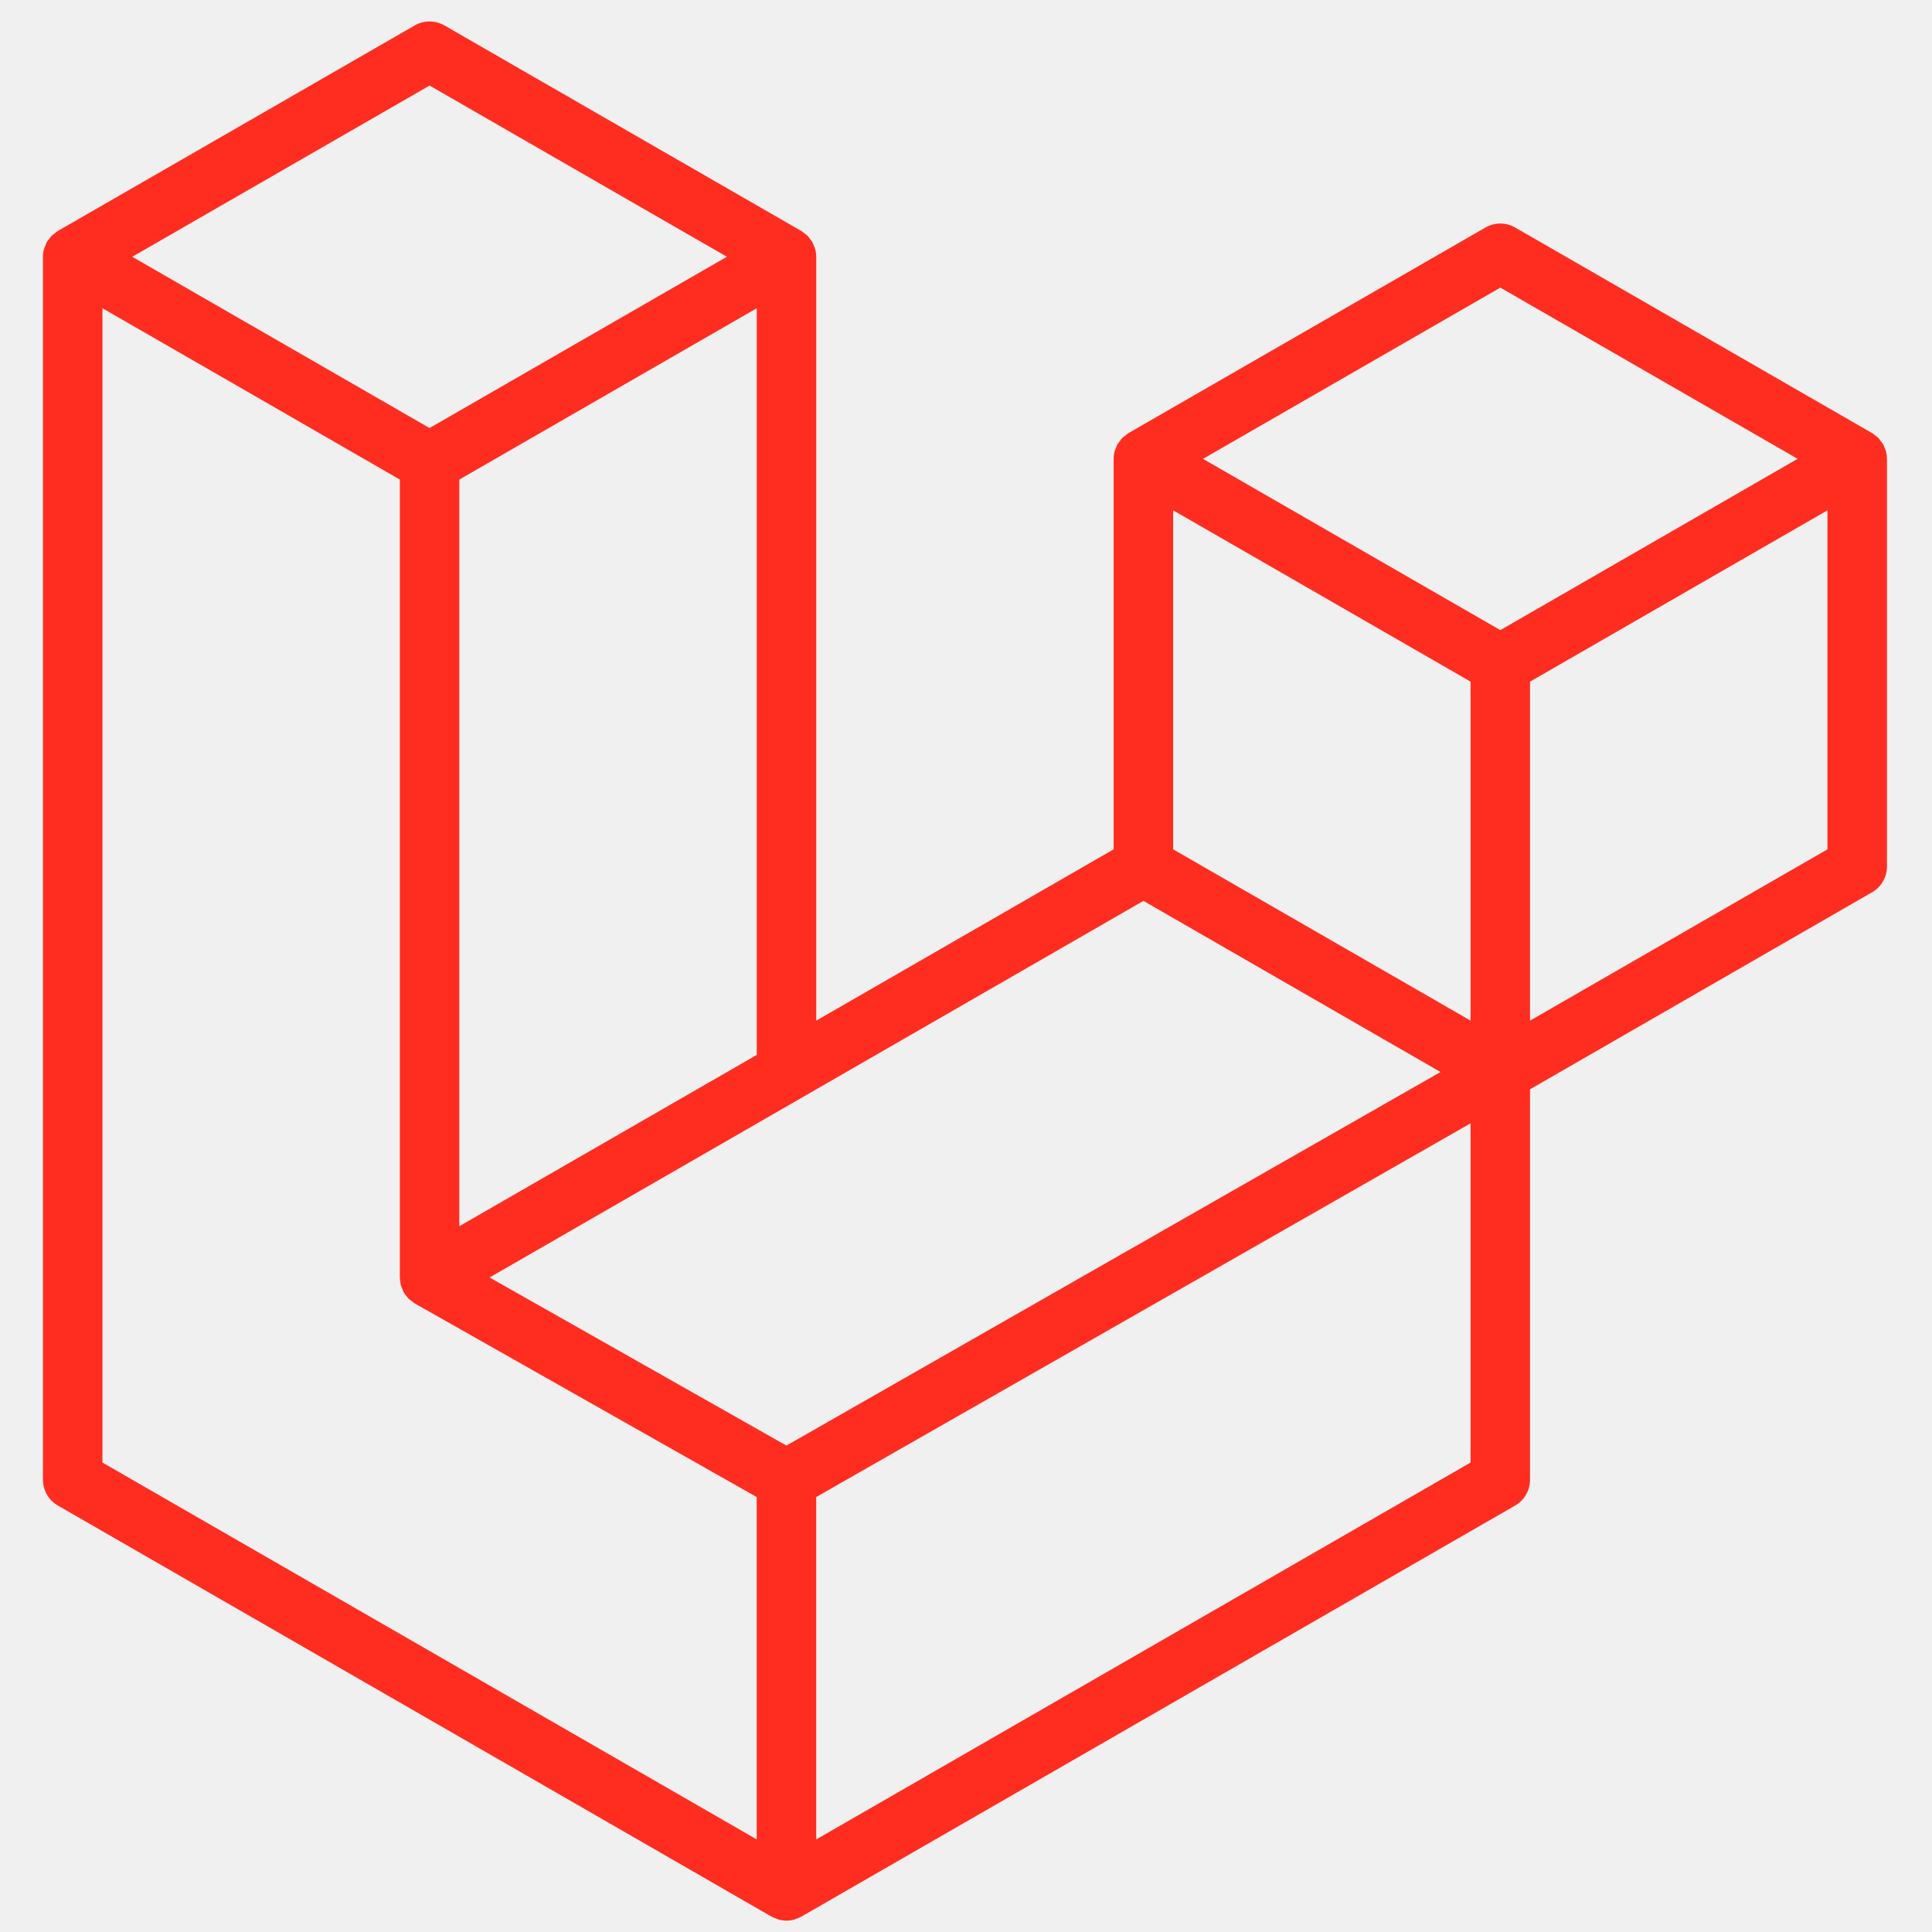
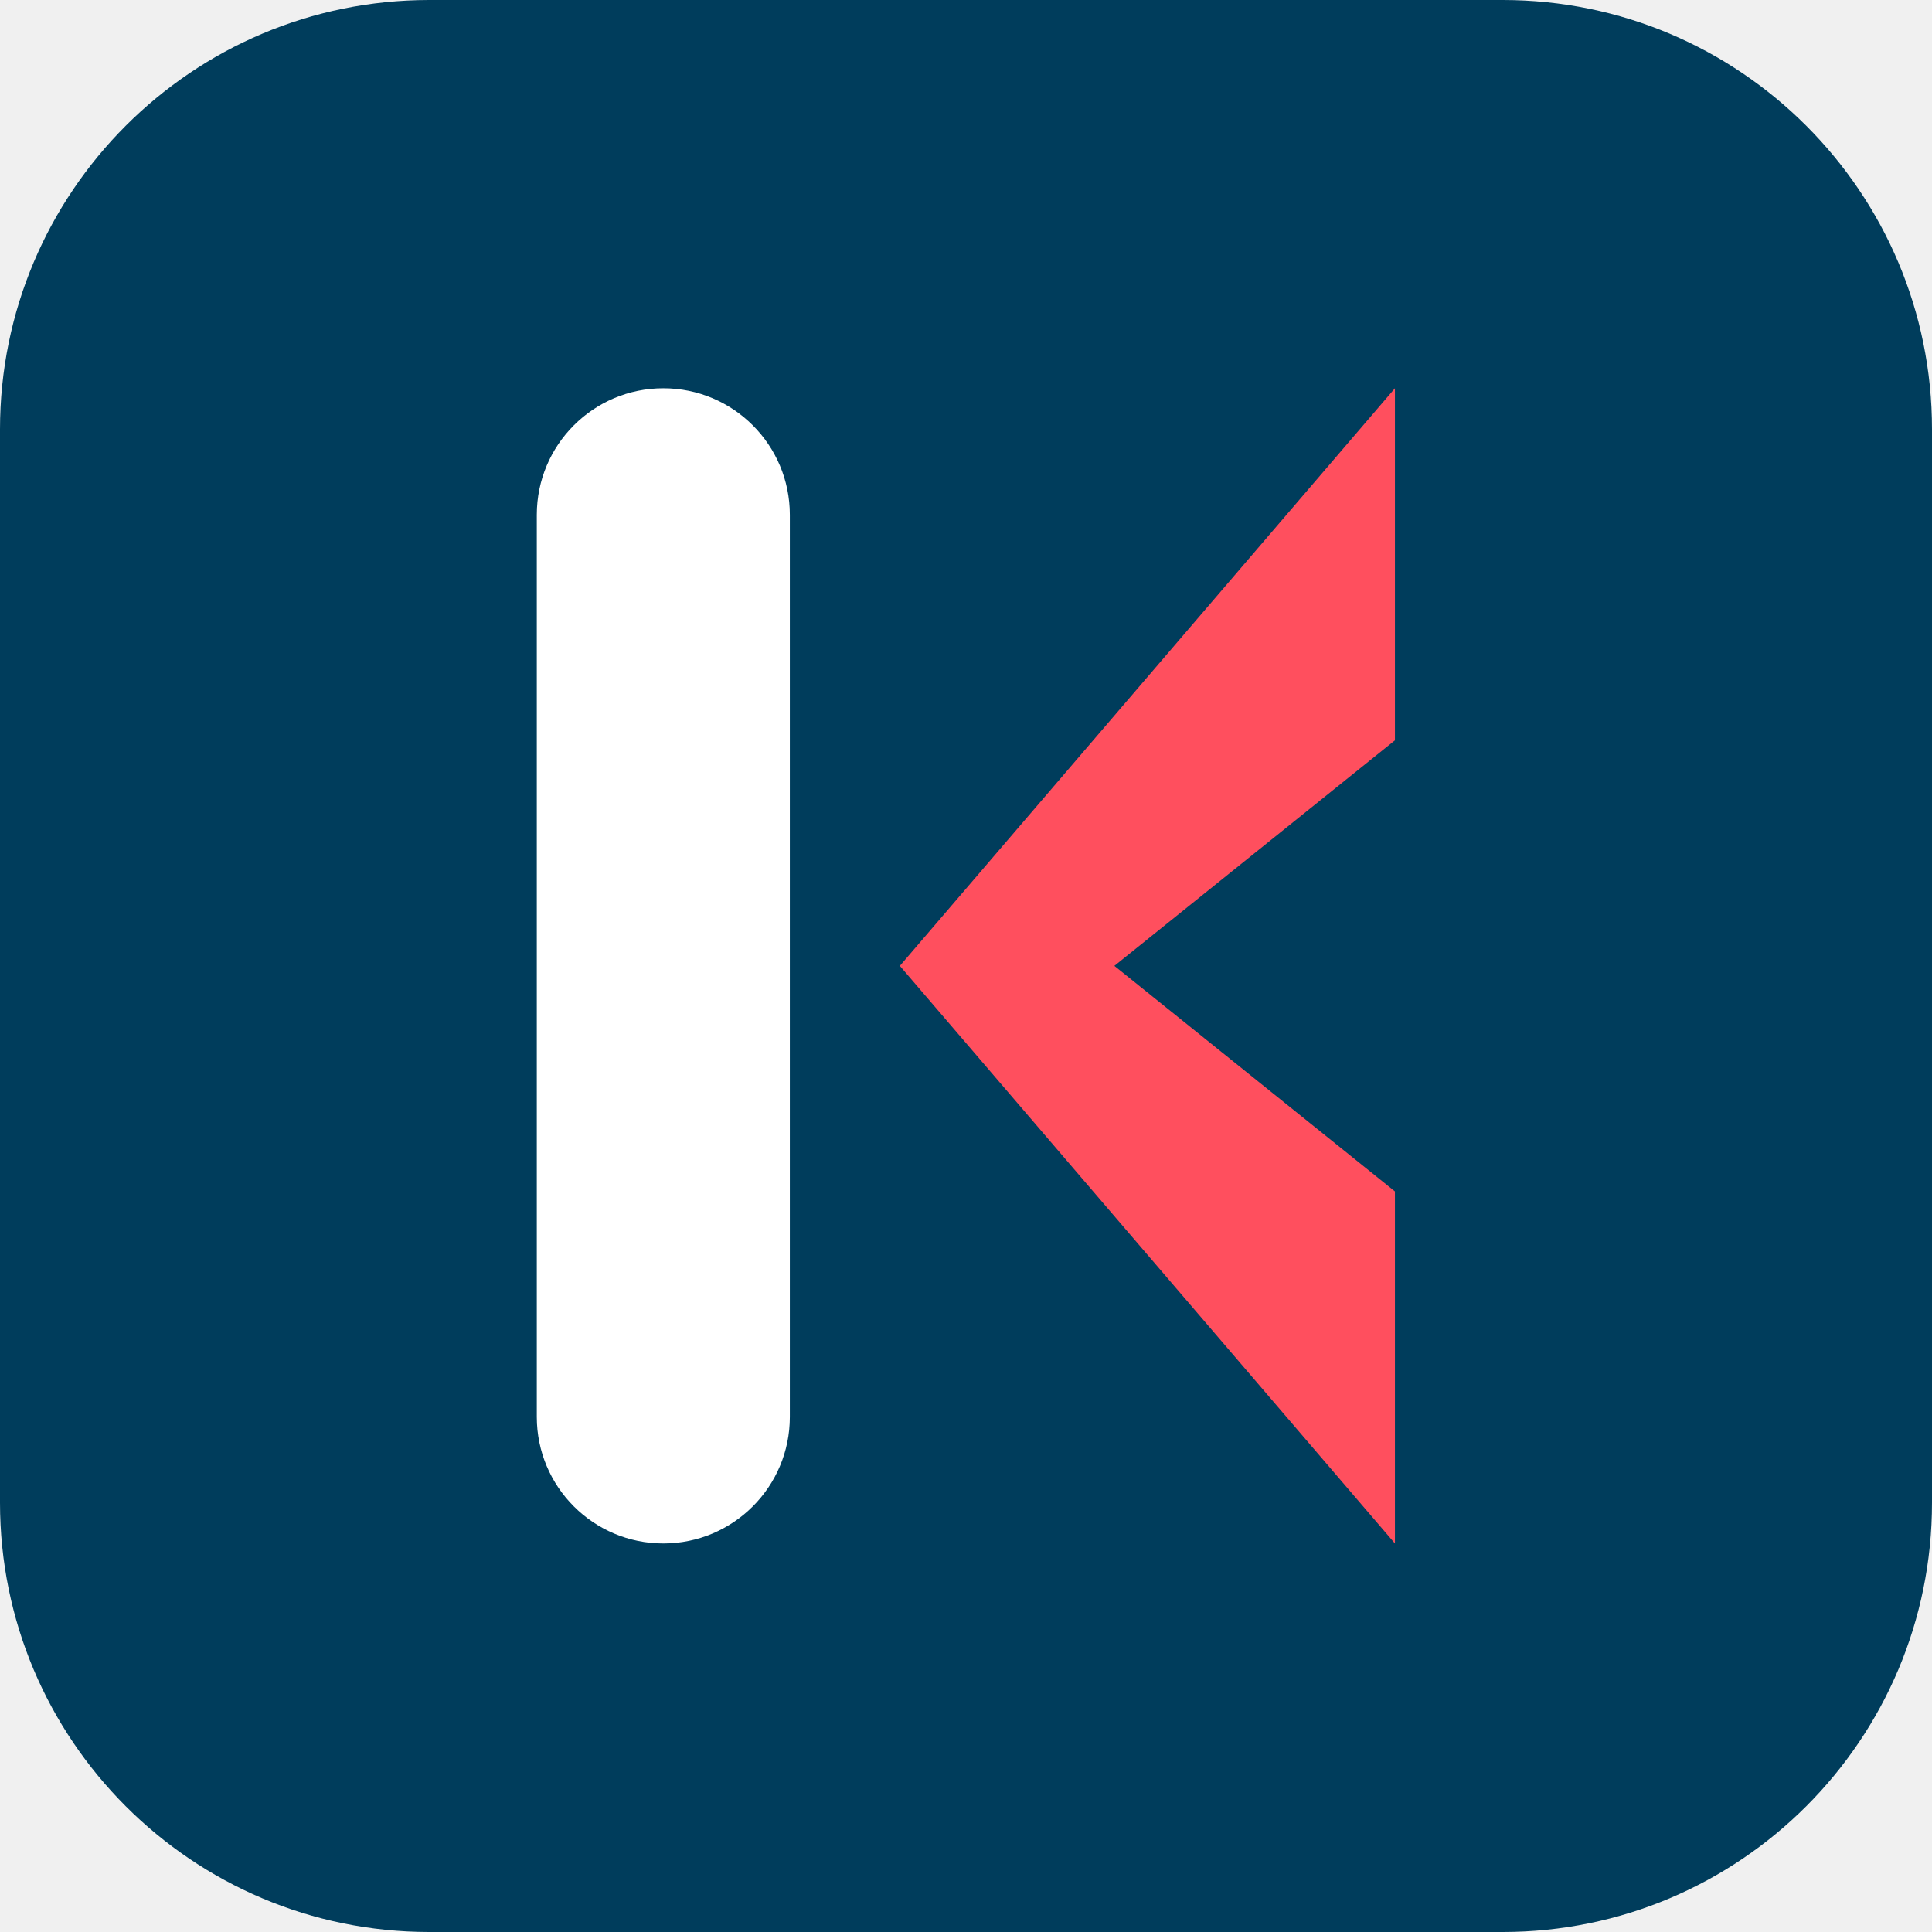
- <svg xmlns="http://www.w3.org/2000/svg" width="166" height="166" viewBox="0 0 166 166" fill="none">
-   <path fill-rule="evenodd" clip-rule="evenodd" d="M162.041 38.759C162.099 38.977 162.129 39.201 162.13 39.426V74.452C162.13 74.902 162.011 75.344 161.786 75.733C161.561 76.122 161.237 76.444 160.847 76.668L131.462 93.594V127.141C131.462 128.054 130.977 128.897 130.186 129.357L68.847 164.683C68.707 164.763 68.554 164.814 68.401 164.868C68.343 164.887 68.289 164.922 68.228 164.938C67.8 165.051 67.349 165.051 66.92 164.938C66.85 164.919 66.786 164.881 66.719 164.855C66.579 164.804 66.432 164.76 66.298 164.683L4.972 129.357C4.583 129.133 4.259 128.81 4.034 128.421C3.808 128.032 3.69 127.591 3.689 127.141L3.689 22.063C3.689 21.834 3.721 21.61 3.779 21.393C3.798 21.32 3.843 21.253 3.868 21.179C3.916 21.045 3.961 20.908 4.031 20.783C4.079 20.7 4.149 20.633 4.206 20.557C4.28 20.454 4.347 20.349 4.433 20.26C4.506 20.186 4.602 20.132 4.685 20.068C4.778 19.992 4.861 19.909 4.966 19.848L35.633 2.185C36.022 1.961 36.462 1.844 36.91 1.844C37.358 1.844 37.798 1.961 38.186 2.185L68.851 19.848H68.857C68.959 19.912 69.045 19.992 69.138 20.065C69.221 20.129 69.313 20.186 69.387 20.257C69.476 20.349 69.54 20.454 69.616 20.557C69.671 20.633 69.744 20.7 69.789 20.783C69.862 20.911 69.904 21.045 69.955 21.179C69.98 21.253 70.025 21.32 70.044 21.396C70.103 21.614 70.133 21.838 70.133 22.063V87.694L95.686 72.974V39.423C95.686 39.2 95.718 38.973 95.775 38.759C95.798 38.683 95.839 38.615 95.865 38.542C95.916 38.408 95.96 38.271 96.031 38.146C96.079 38.063 96.149 37.996 96.203 37.92C96.279 37.818 96.343 37.712 96.433 37.623C96.506 37.549 96.599 37.495 96.681 37.431C96.777 37.355 96.86 37.272 96.962 37.211L127.633 19.548C128.021 19.324 128.461 19.206 128.91 19.206C129.358 19.206 129.798 19.324 130.186 19.548L160.85 37.211C160.959 37.275 161.042 37.355 161.137 37.428C161.217 37.492 161.31 37.549 161.383 37.62C161.473 37.712 161.536 37.818 161.613 37.92C161.67 37.996 161.741 38.063 161.785 38.146C161.859 38.271 161.9 38.408 161.951 38.542C161.98 38.615 162.021 38.683 162.041 38.759ZM157.018 72.974V43.848L146.287 50.028L131.462 58.568V87.694L157.021 72.974H157.018ZM126.354 125.663V96.518L111.771 104.85L70.13 128.626V158.046L126.354 125.663ZM8.801 26.485V125.663L65.018 158.043V128.629L35.649 112L35.64 111.994L35.627 111.988C35.528 111.93 35.445 111.847 35.353 111.777C35.273 111.713 35.18 111.662 35.11 111.592L35.104 111.582C35.021 111.502 34.963 111.403 34.893 111.314C34.829 111.228 34.753 111.154 34.702 111.065L34.699 111.055C34.641 110.96 34.606 110.845 34.565 110.736C34.523 110.64 34.469 110.551 34.443 110.449C34.411 110.328 34.405 110.197 34.392 110.072C34.379 109.976 34.354 109.881 34.354 109.785V109.778V41.205L19.532 32.662L8.801 26.485ZM36.913 7.35L11.364 22.063L36.907 36.777L62.453 22.06L36.907 7.35H36.913ZM50.2 99.174L65.022 90.637V26.485L54.291 32.665L39.466 41.205V105.357L50.2 99.174ZM128.91 24.713L103.363 39.426L128.91 54.14L154.453 39.423L128.91 24.713ZM126.354 58.568L111.529 50.028L100.798 43.848V72.974L115.619 81.511L126.354 87.694V58.568ZM67.571 124.205L105.042 102.803L123.772 92.109L98.245 77.405L68.854 94.334L42.066 109.762L67.571 124.205Z" fill="#FF2D20" />
+ <svg xmlns="http://www.w3.org/2000/svg" viewBox="0 0 288 288" width="288" height="288" fill="none">
+   <rect width="288" height="288" rx="64" fill="#003D5C" />
+   <g transform="translate(42.3 25.9) scale(0.82)">
+     <rect x="46" y="39" width="46" height="210" rx="23" fill="#FFFFFF" />
+     <path d="M202 39 L112 144 L202 249 L202 185 L151 144 L202 103 Z" fill="#FF4F5E" />
+   </g>
</svg>
